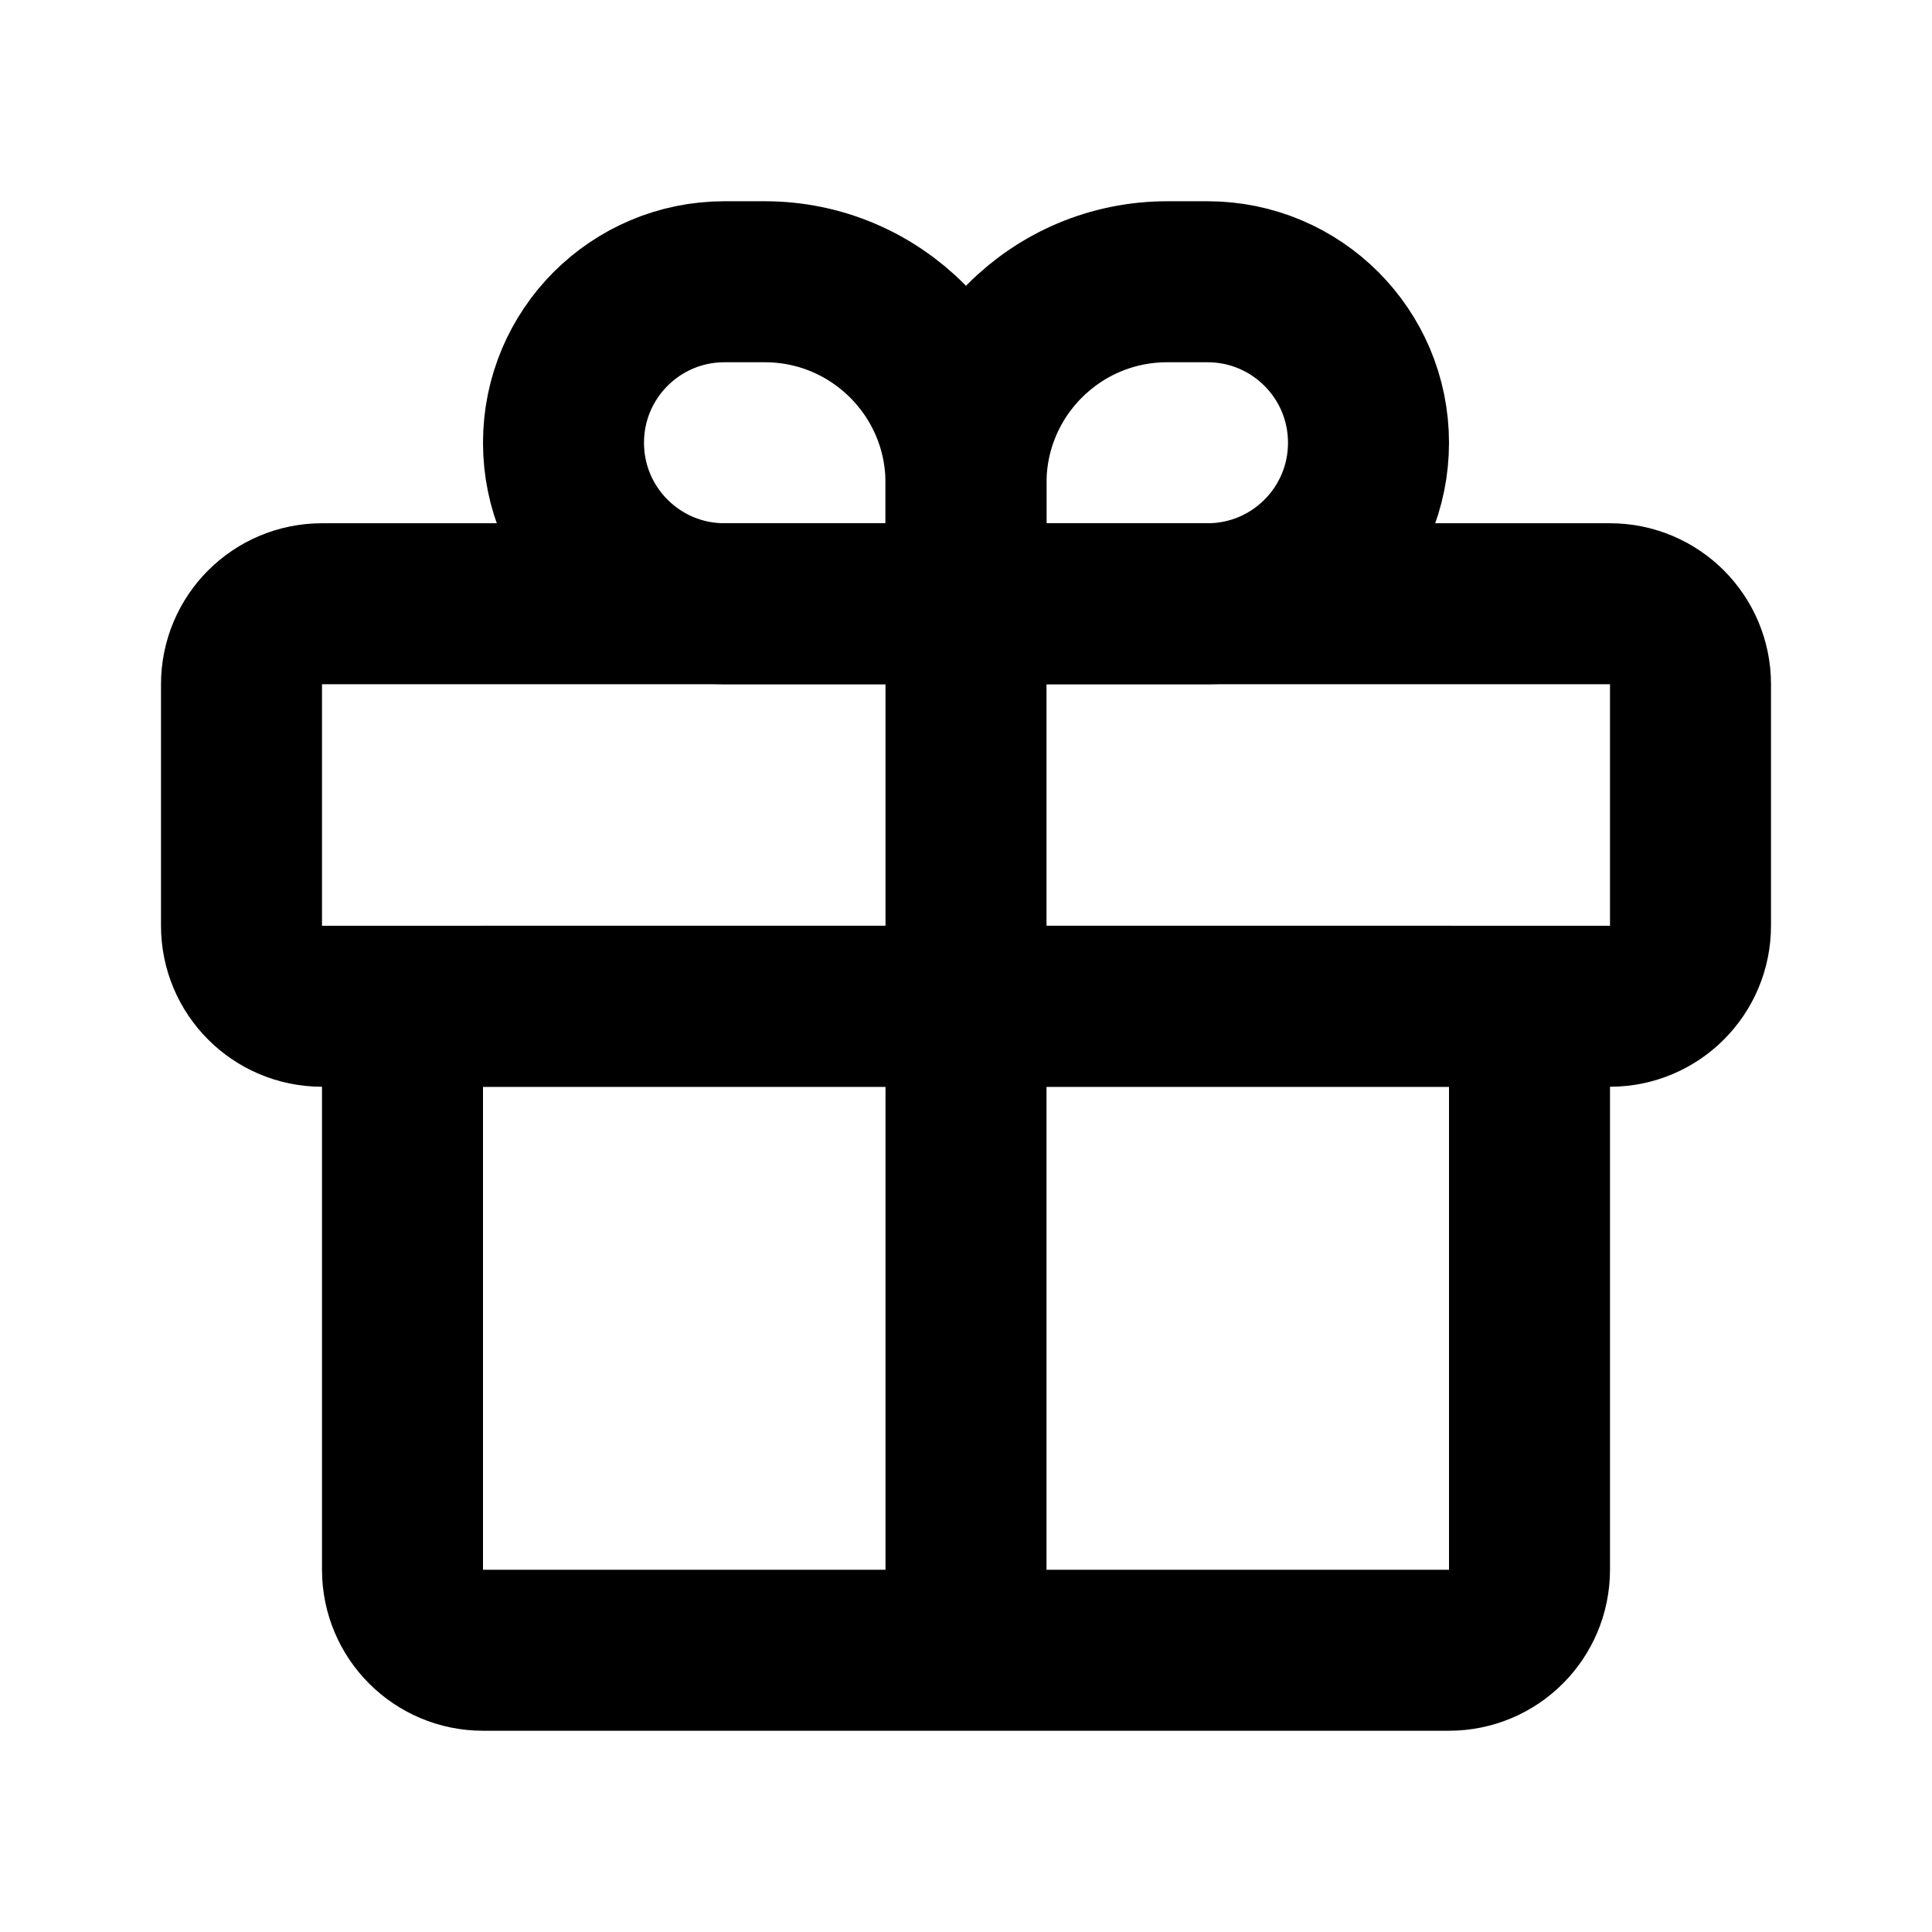
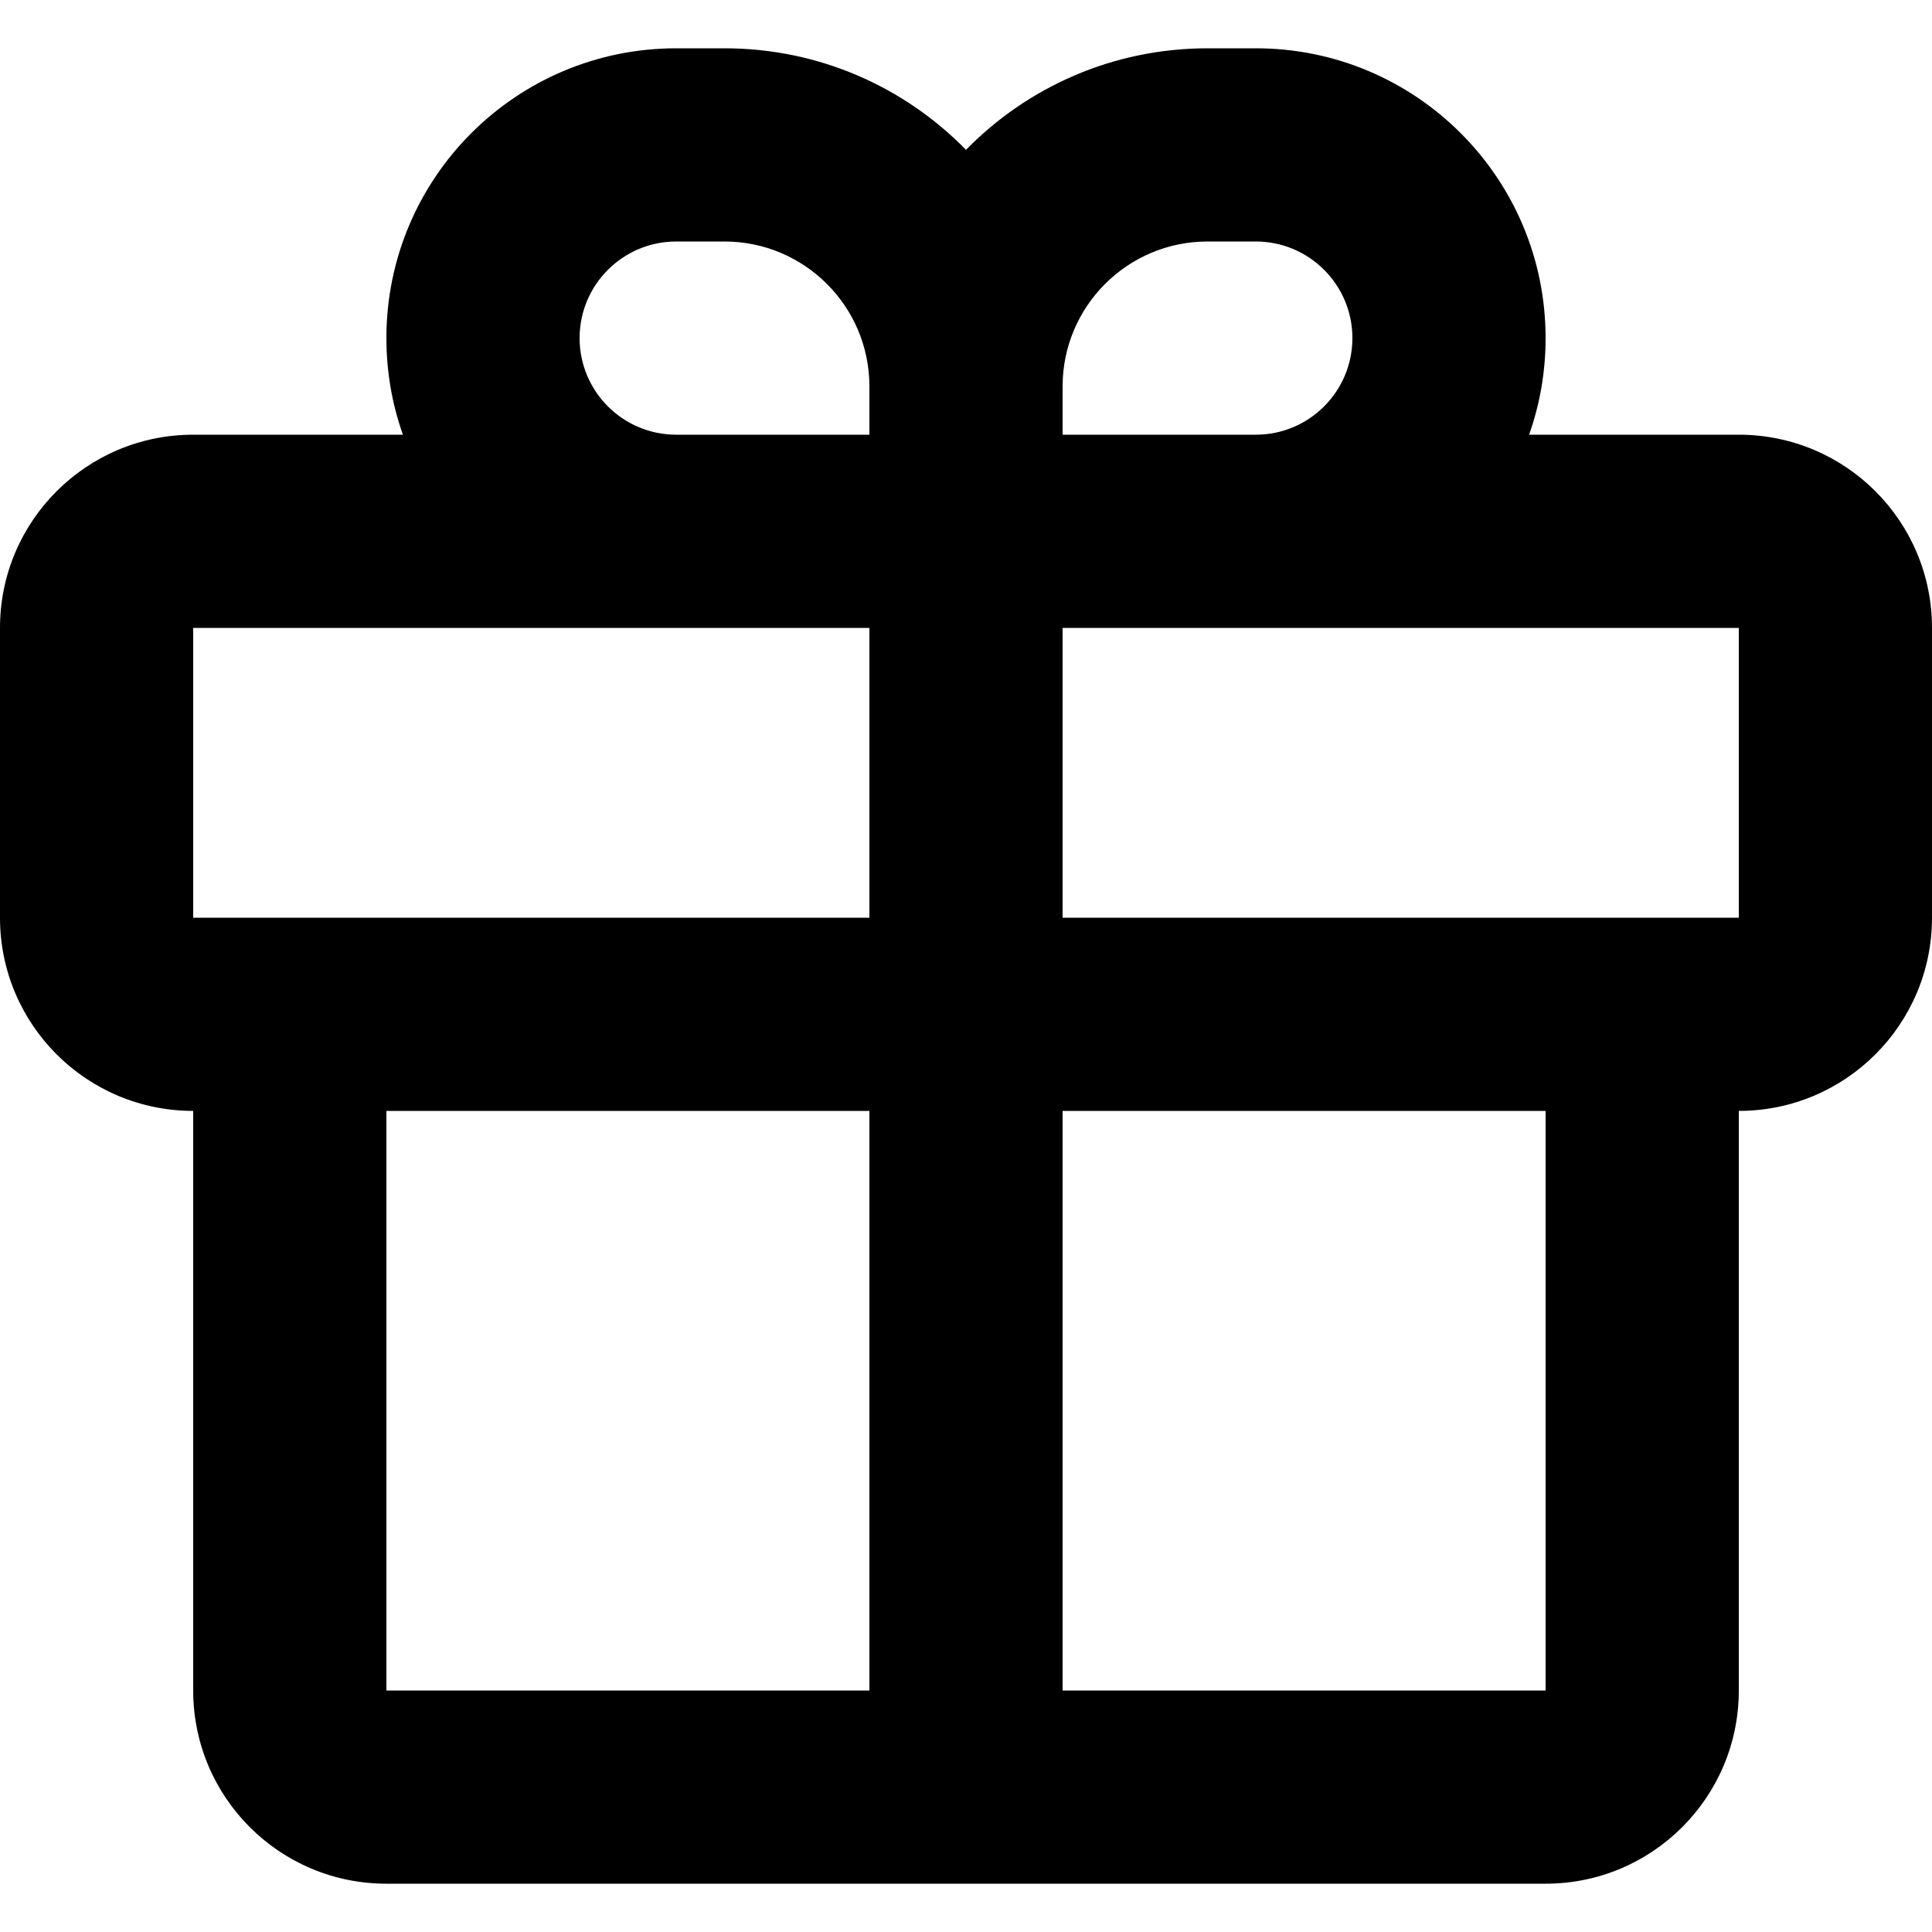
- <svg xmlns="http://www.w3.org/2000/svg" viewBox="0 0 24 24" fill="none">
-   <rect x="3" y="7.5" width="18" height="5" rx="1" stroke="currentColor" stroke-width="2" />
-   <rect x="5" y="12.5" width="14" height="8" rx="1" stroke="currentColor" stroke-width="2" />
-   <path d="M12 6C12 4.619 13.119 3.5 14.5 3.5H15C16.105 3.5 17 4.395 17 5.5V5.5C17 6.605 16.105 7.5 15 7.5H12.015C12.007 7.5 12 7.493 12 7.485V6Z" stroke="currentColor" stroke-width="2" />
-   <path d="M12 6C12 4.619 10.881 3.5 9.5 3.5H9C7.895 3.5 7 4.395 7 5.5V5.5C7 6.605 7.895 7.5 9 7.5H11.985C11.993 7.5 12 7.493 12 7.485V6Z" stroke="currentColor" stroke-width="2" />
-   <path d="M12 7.5V21" stroke="currentColor" stroke-width="2" />
+ <svg xmlns="http://www.w3.org/2000/svg" viewBox="0 0 20 20" fill="none">
+   <path fill-rule="evenodd" clip-rule="evenodd" d="M12.5 0.5C11.521 0.5 10.635 0.902 10 1.551C9.365 0.902 8.479 0.5 7.5 0.5H7C5.343 0.5 4 1.843 4 3.5C4 3.851 4.06 4.187 4.171 4.5H2C0.895 4.5 0 5.395 0 6.5V9.5C0 10.605 0.895 11.5 2 11.5L2 17.5C2 18.605 2.895 19.5 4 19.5H16C17.105 19.5 18 18.605 18 17.5V11.5C19.105 11.5 20 10.605 20 9.5V6.5C20 5.395 19.105 4.5 18 4.5H15.829C15.94 4.187 16 3.851 16 3.5C16 1.843 14.657 0.5 13 0.5H12.5ZM11 4.5V4C11 3.172 11.672 2.5 12.5 2.5H13C13.552 2.5 14 2.948 14 3.5C14 4.052 13.552 4.5 13 4.5H11ZM9 6.5H7H2V9.5H4H9V6.5ZM9 11.5H4V17.5H9V11.5ZM11 17.5V11.5H16V17.5H11ZM11 9.5V6.5H13H18V9.5H16H11ZM9 4.5H7C6.448 4.5 6 4.052 6 3.5C6 2.948 6.448 2.5 7 2.5H7.5C8.328 2.5 9 3.172 9 4V4.5Z" fill="currentColor" />
</svg>
